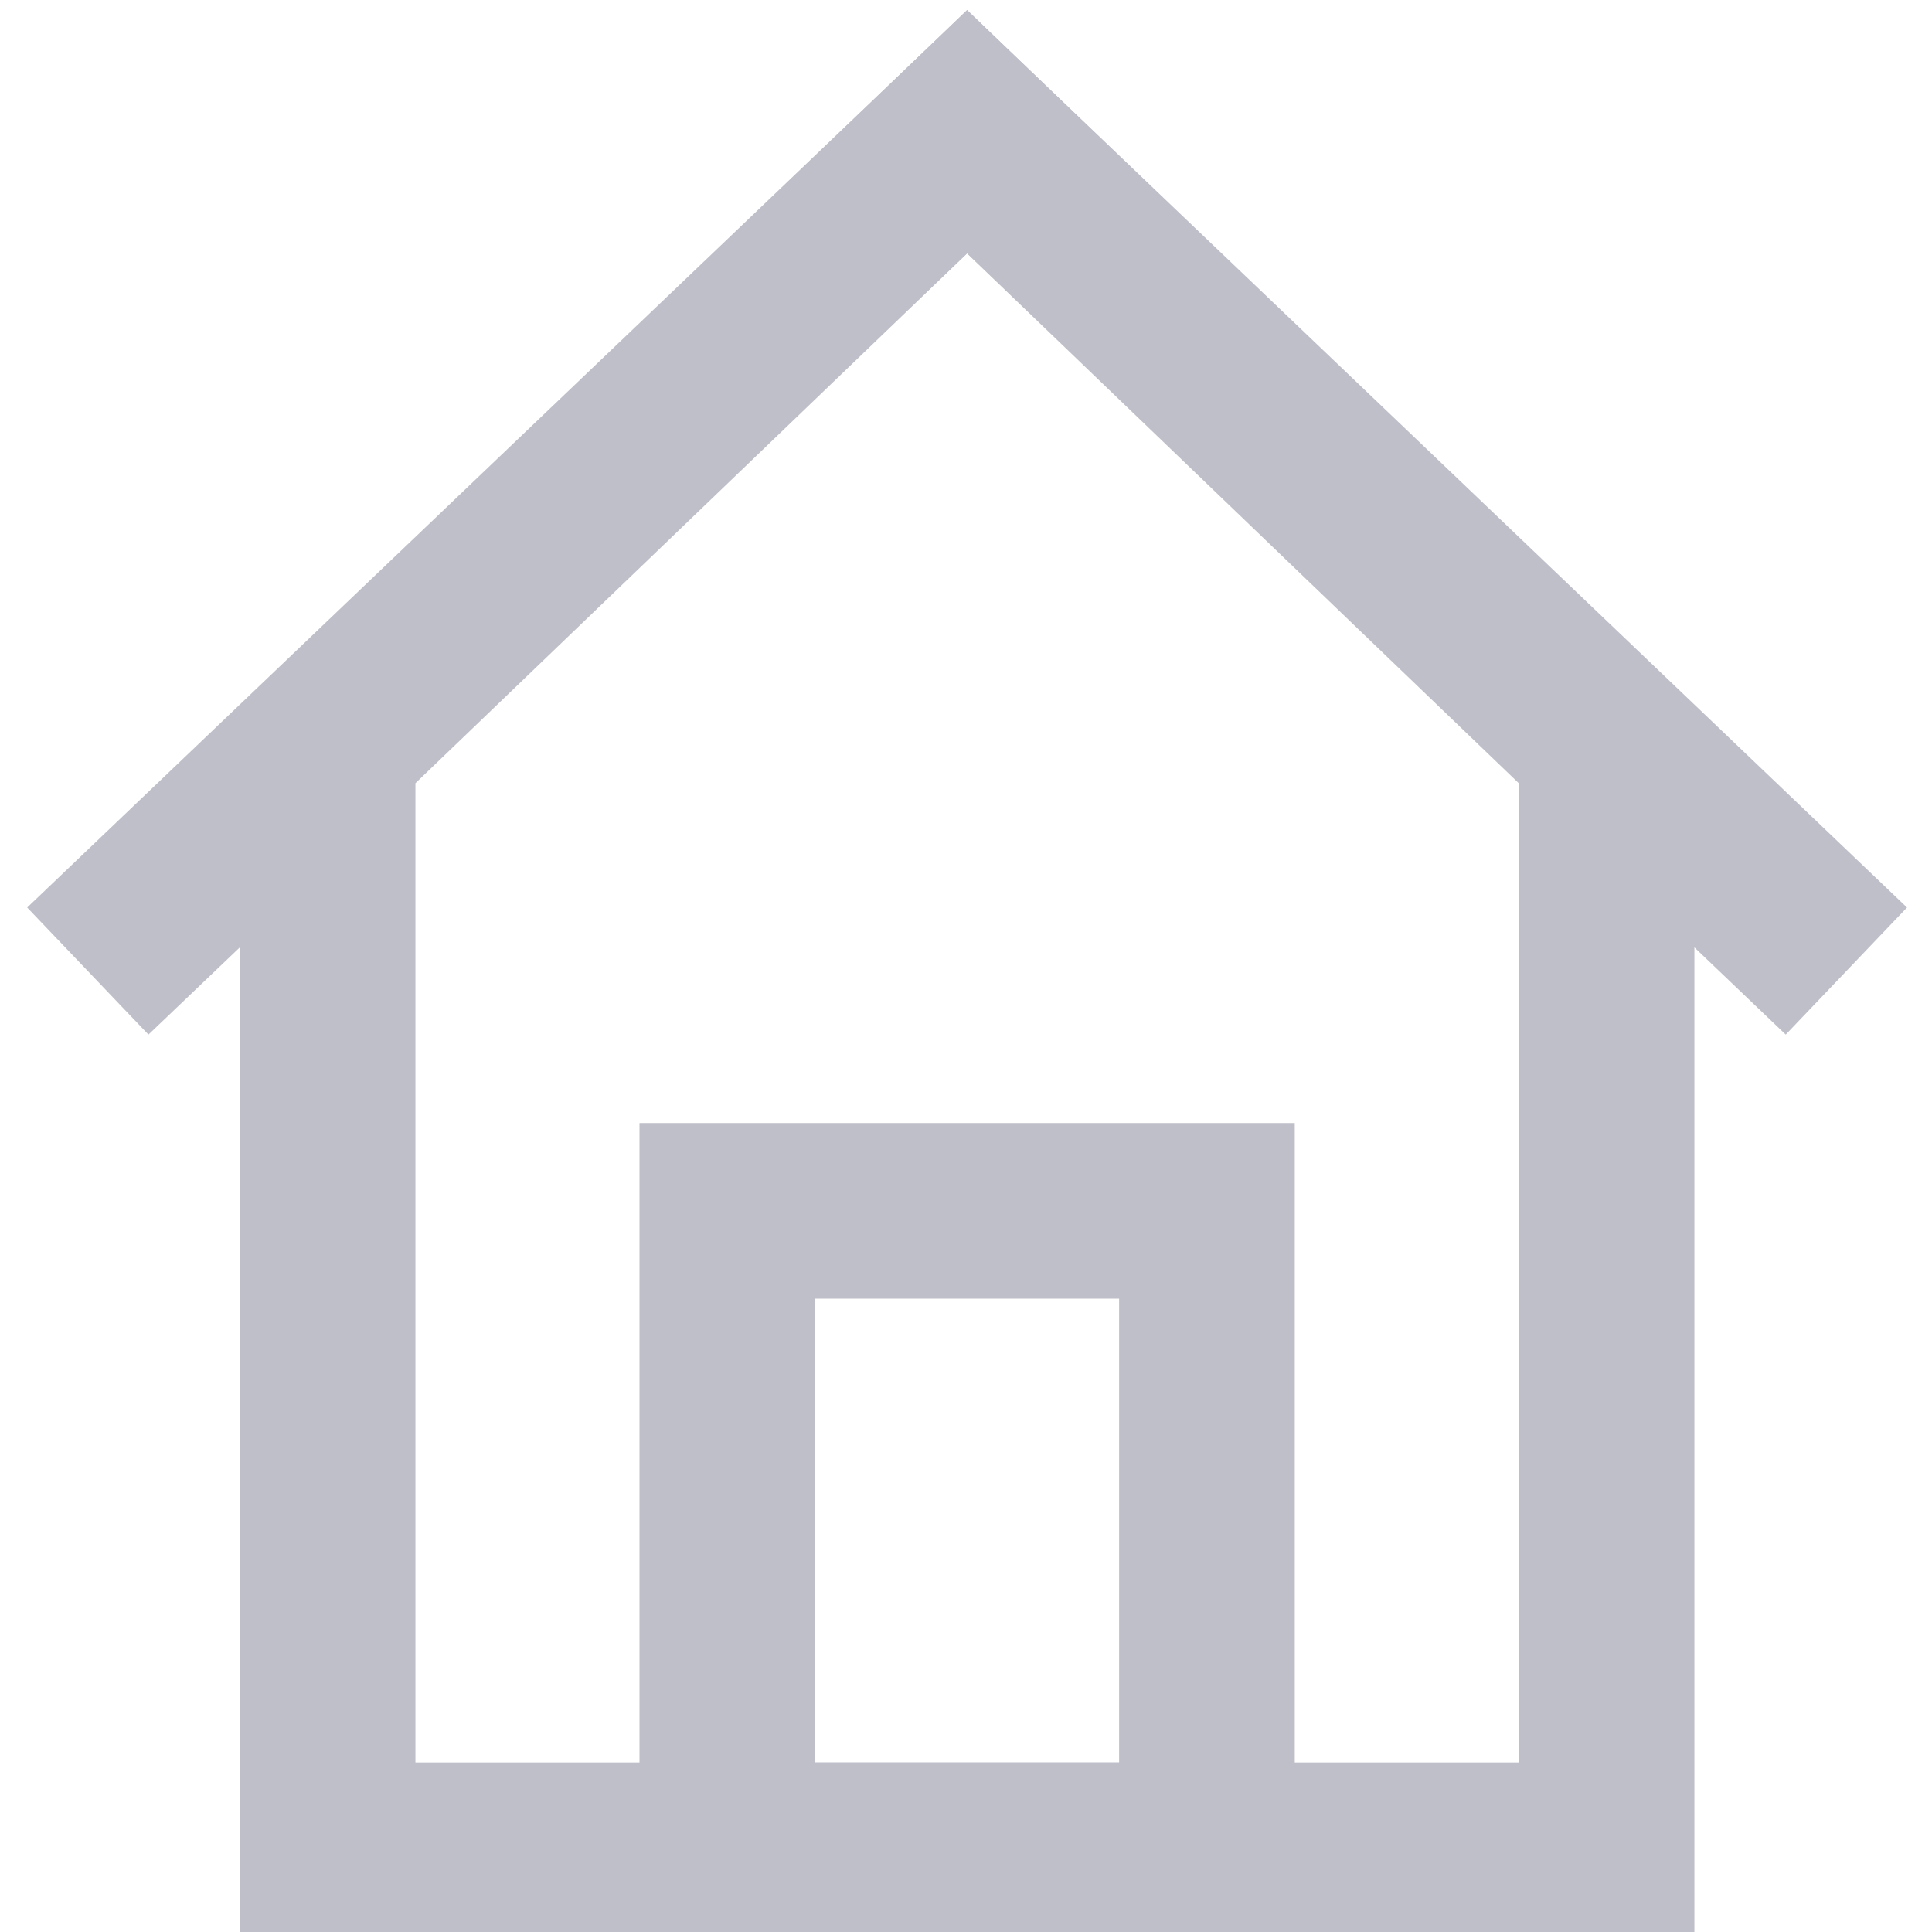
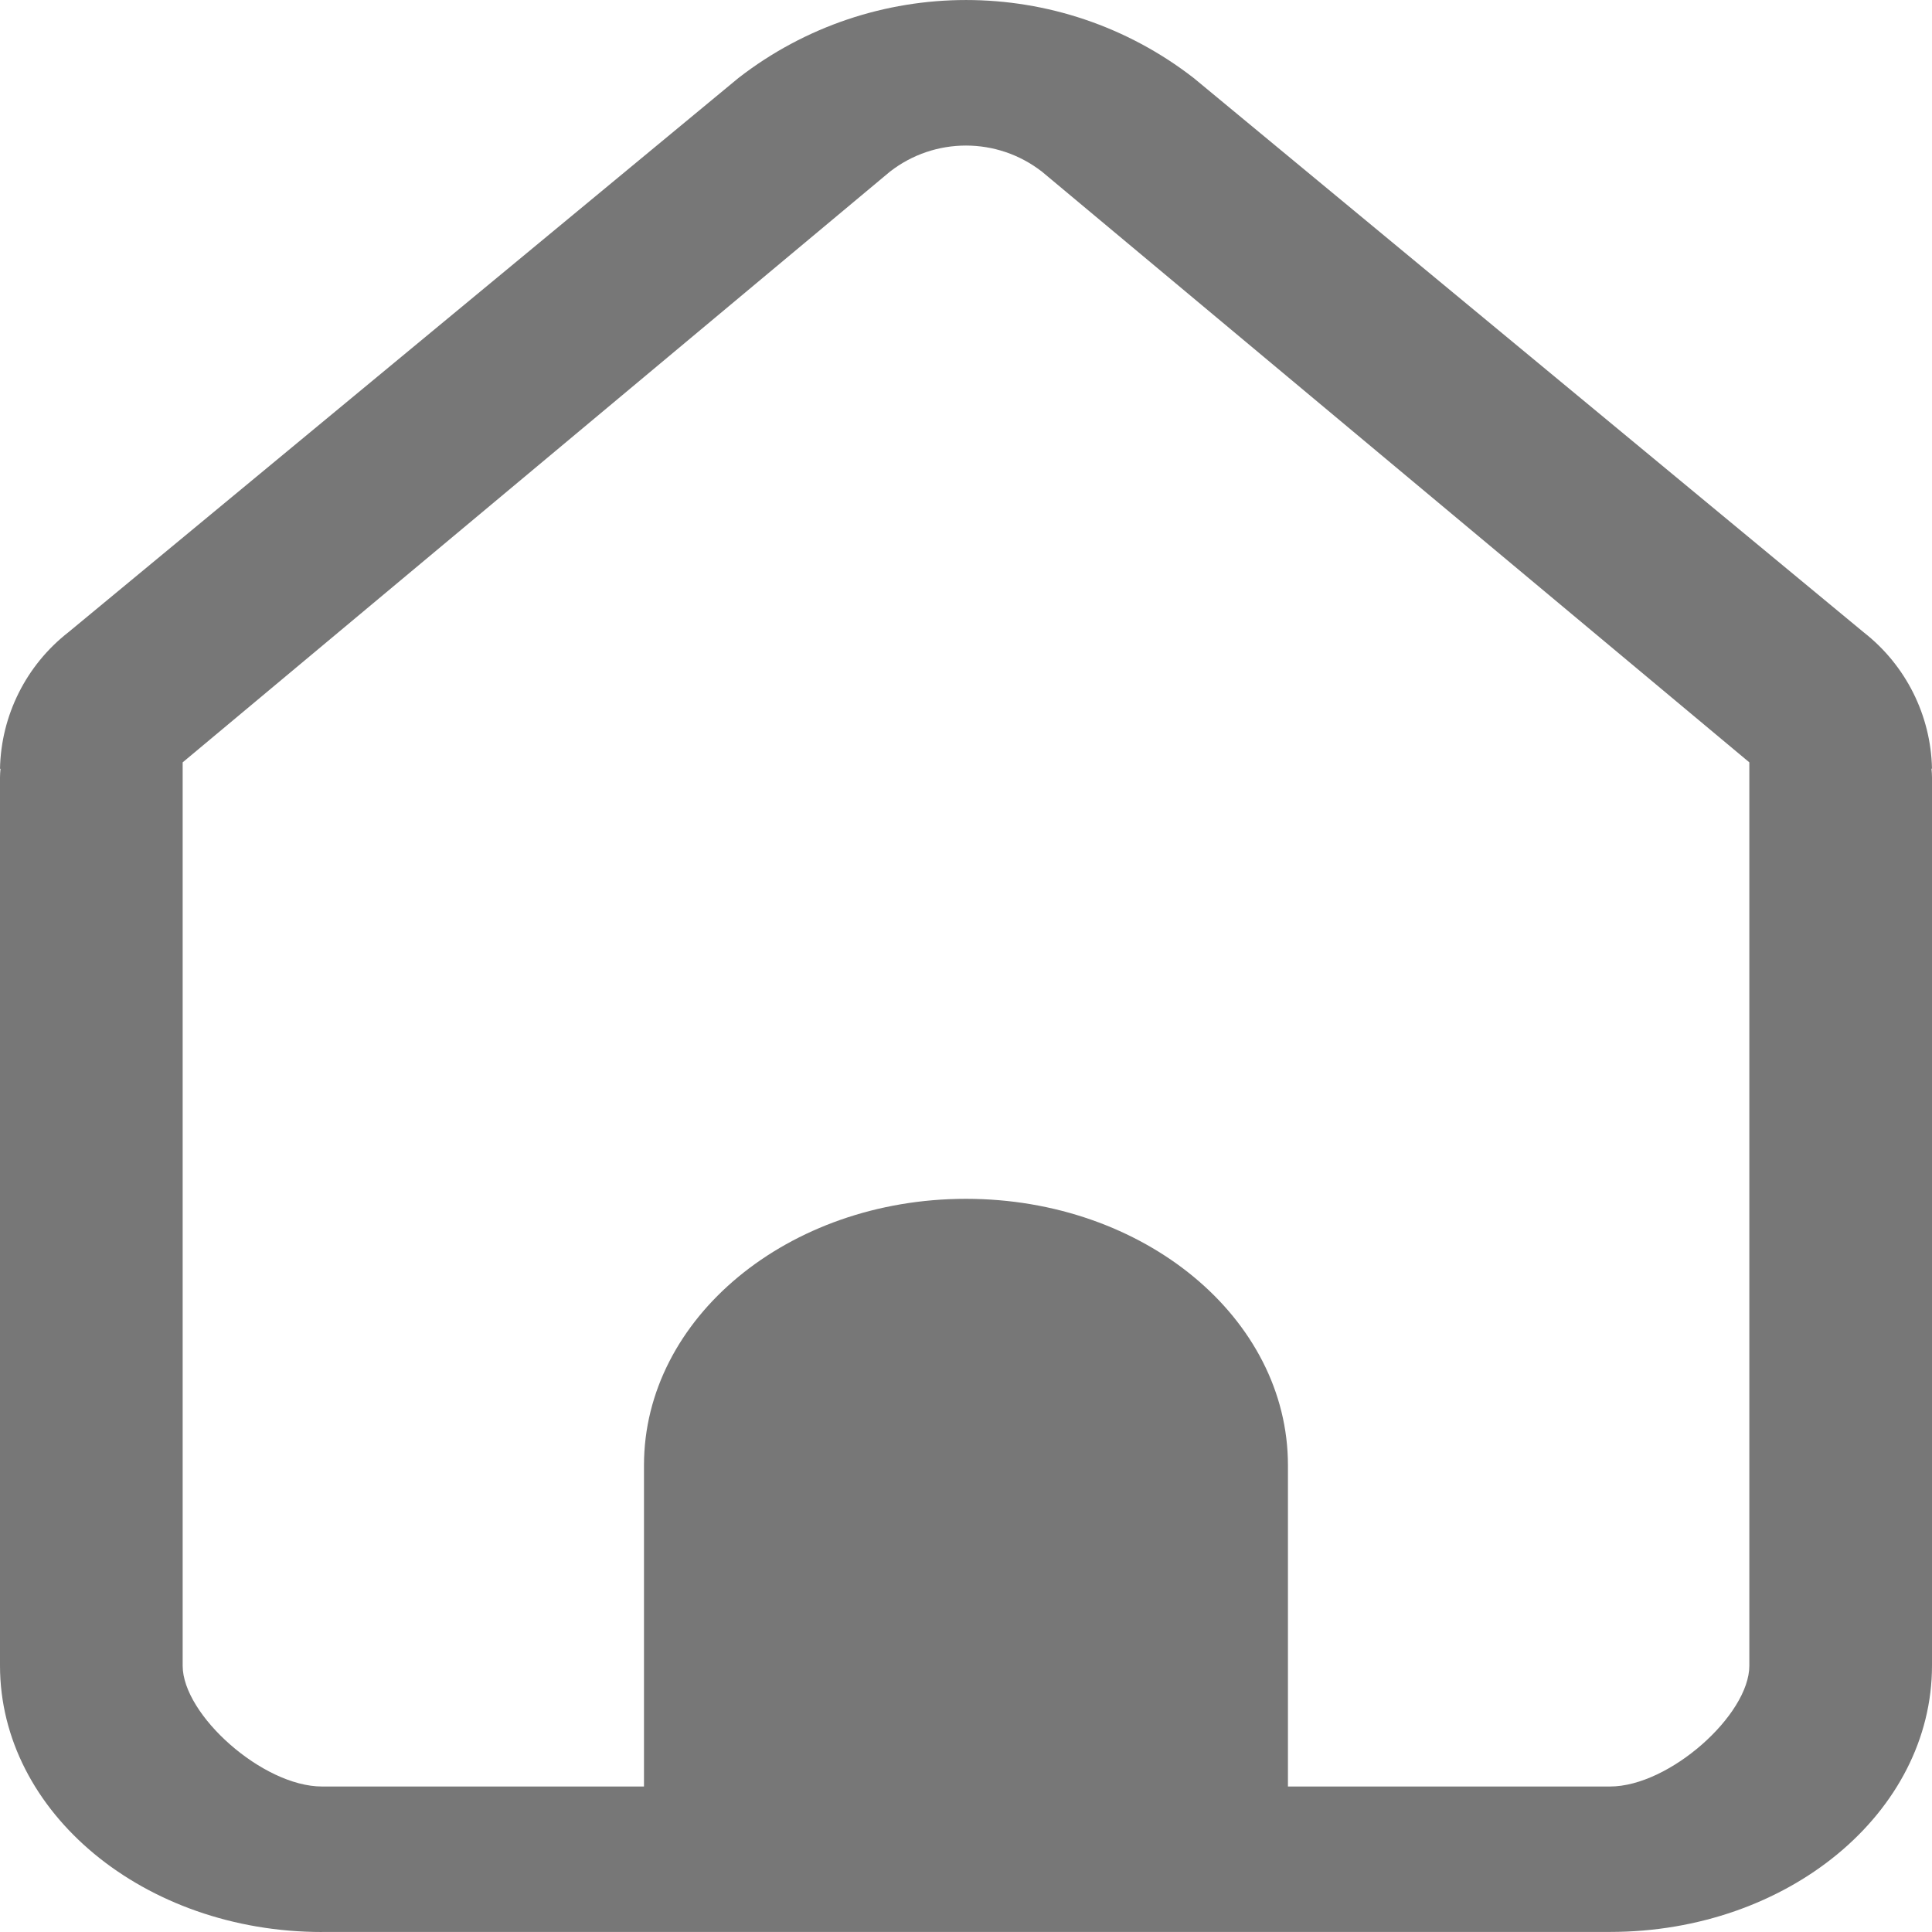
- <svg xmlns="http://www.w3.org/2000/svg" width="44" height="44">
-   <defs>
-     <clipPath id="a">
-       <path data-name="사각형 2587" transform="translate(162 34)" fill="none" stroke="#707070" d="M0 0h44v44H0z" />
-     </clipPath>
-   </defs>
-   <g transform="translate(-162 -34)" clip-path="url(#a)">
-     <g fill="none" stroke="#bebfc9" stroke-miterlimit="10" stroke-width="4">
-       <path data-name="패스 2019" d="M204.05 56.115L184.025 37 164 56.115" />
-       <path data-name="패스 2020" d="M184.025 37l-14.564 13.985V76.14h29.128V50.985z" />
-       <path data-name="사각형 75" d="M178.564 61.577h10.923v14.564h-10.923z" />
-     </g>
-   </g>
+ <svg xmlns="http://www.w3.org/2000/svg" id="home_off" width="55" height="55" viewBox="0 0 55 55">
+   <path id="패스_124068" data-name="패스 124068" d="M33.166,63.973c-5.062,0-9.166-3.4-9.166-7.584V31.111a2.262,2.262,0,0,1,.015-.253H24a5.055,5.055,0,0,1,1.943-3.883L45.021,11.194a10.567,10.567,0,0,1,12.961,0L77.057,26.975A5.061,5.061,0,0,1,79,30.855h-.015a2.343,2.343,0,0,1,.015.253V56.387c0,4.188-4.1,7.584-9.166,7.584H33.166ZM53.659,13.857,73.8,30.676V56.392c0,1.4-2.279,3.439-3.966,3.439H60.665V50.685c0-4.188-4.1-7.584-9.166-7.584s-9.166,3.4-9.166,7.584v9.146H33.166c-1.687,0-3.966-2.042-3.966-3.439V30.676L49.338,13.857a3.522,3.522,0,0,1,4.32,0Z" transform="translate(-24 -8.973)" fill="#777" fill-rule="evenodd" />
</svg>
